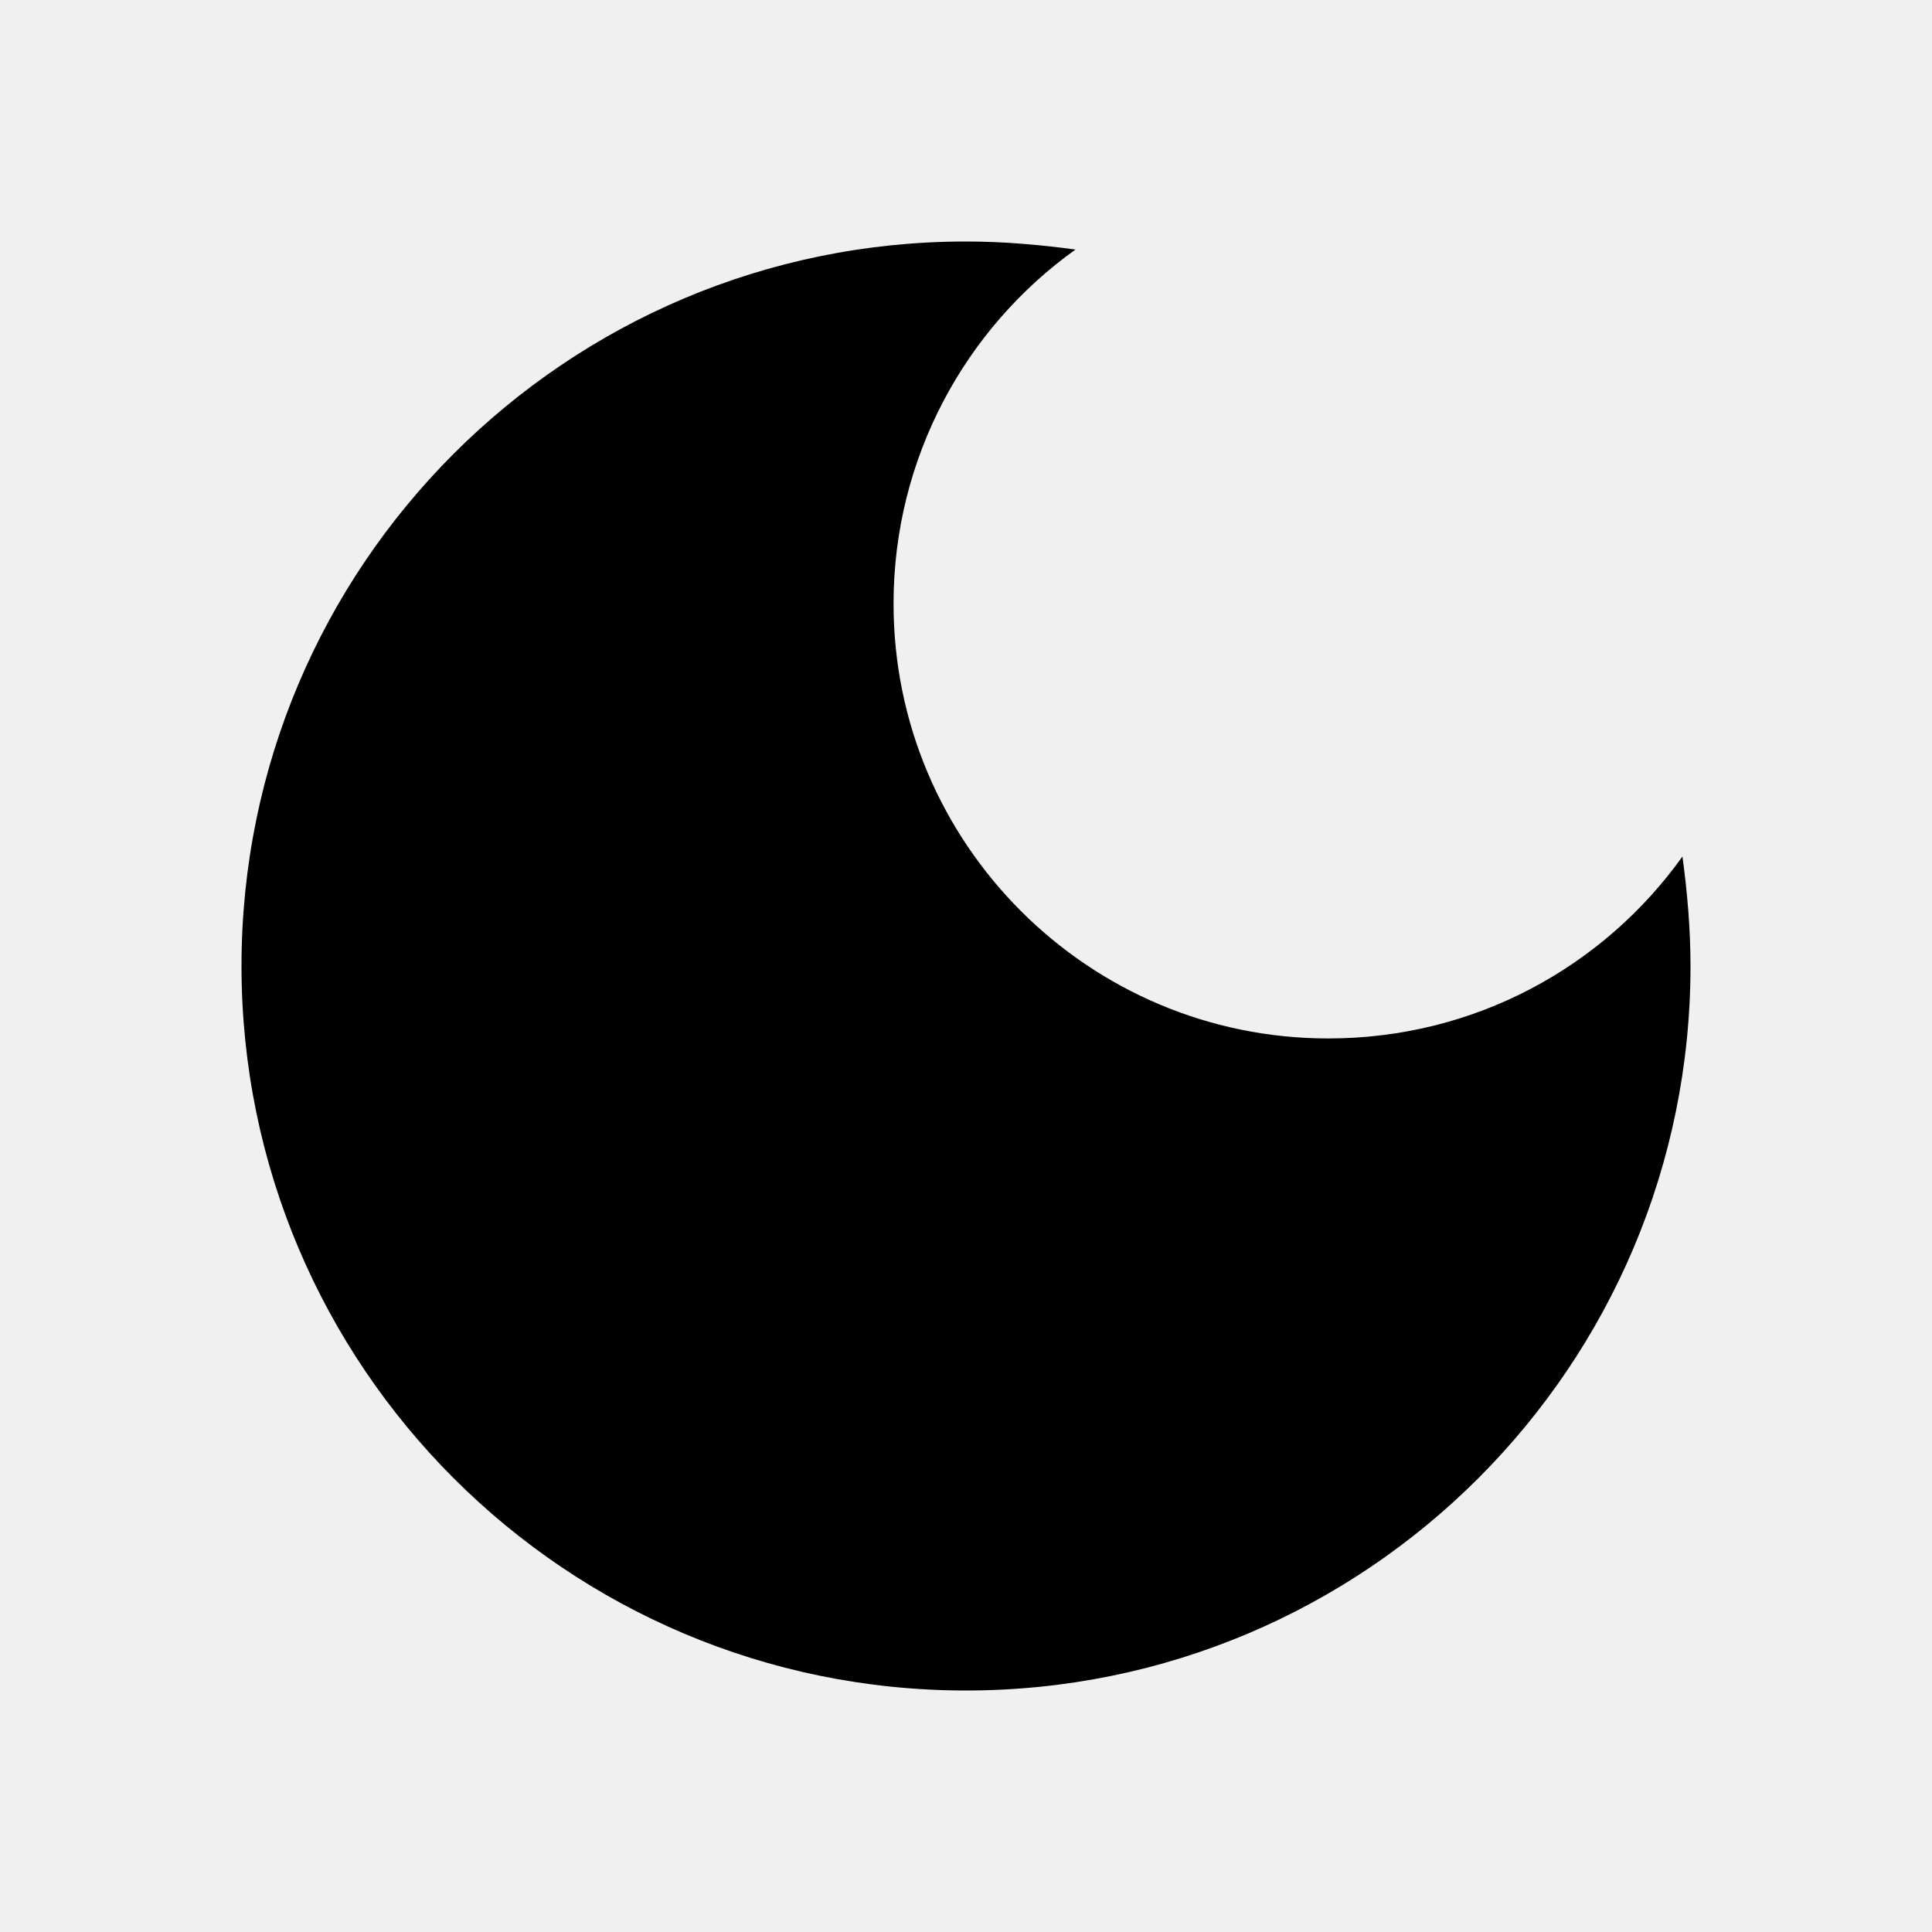
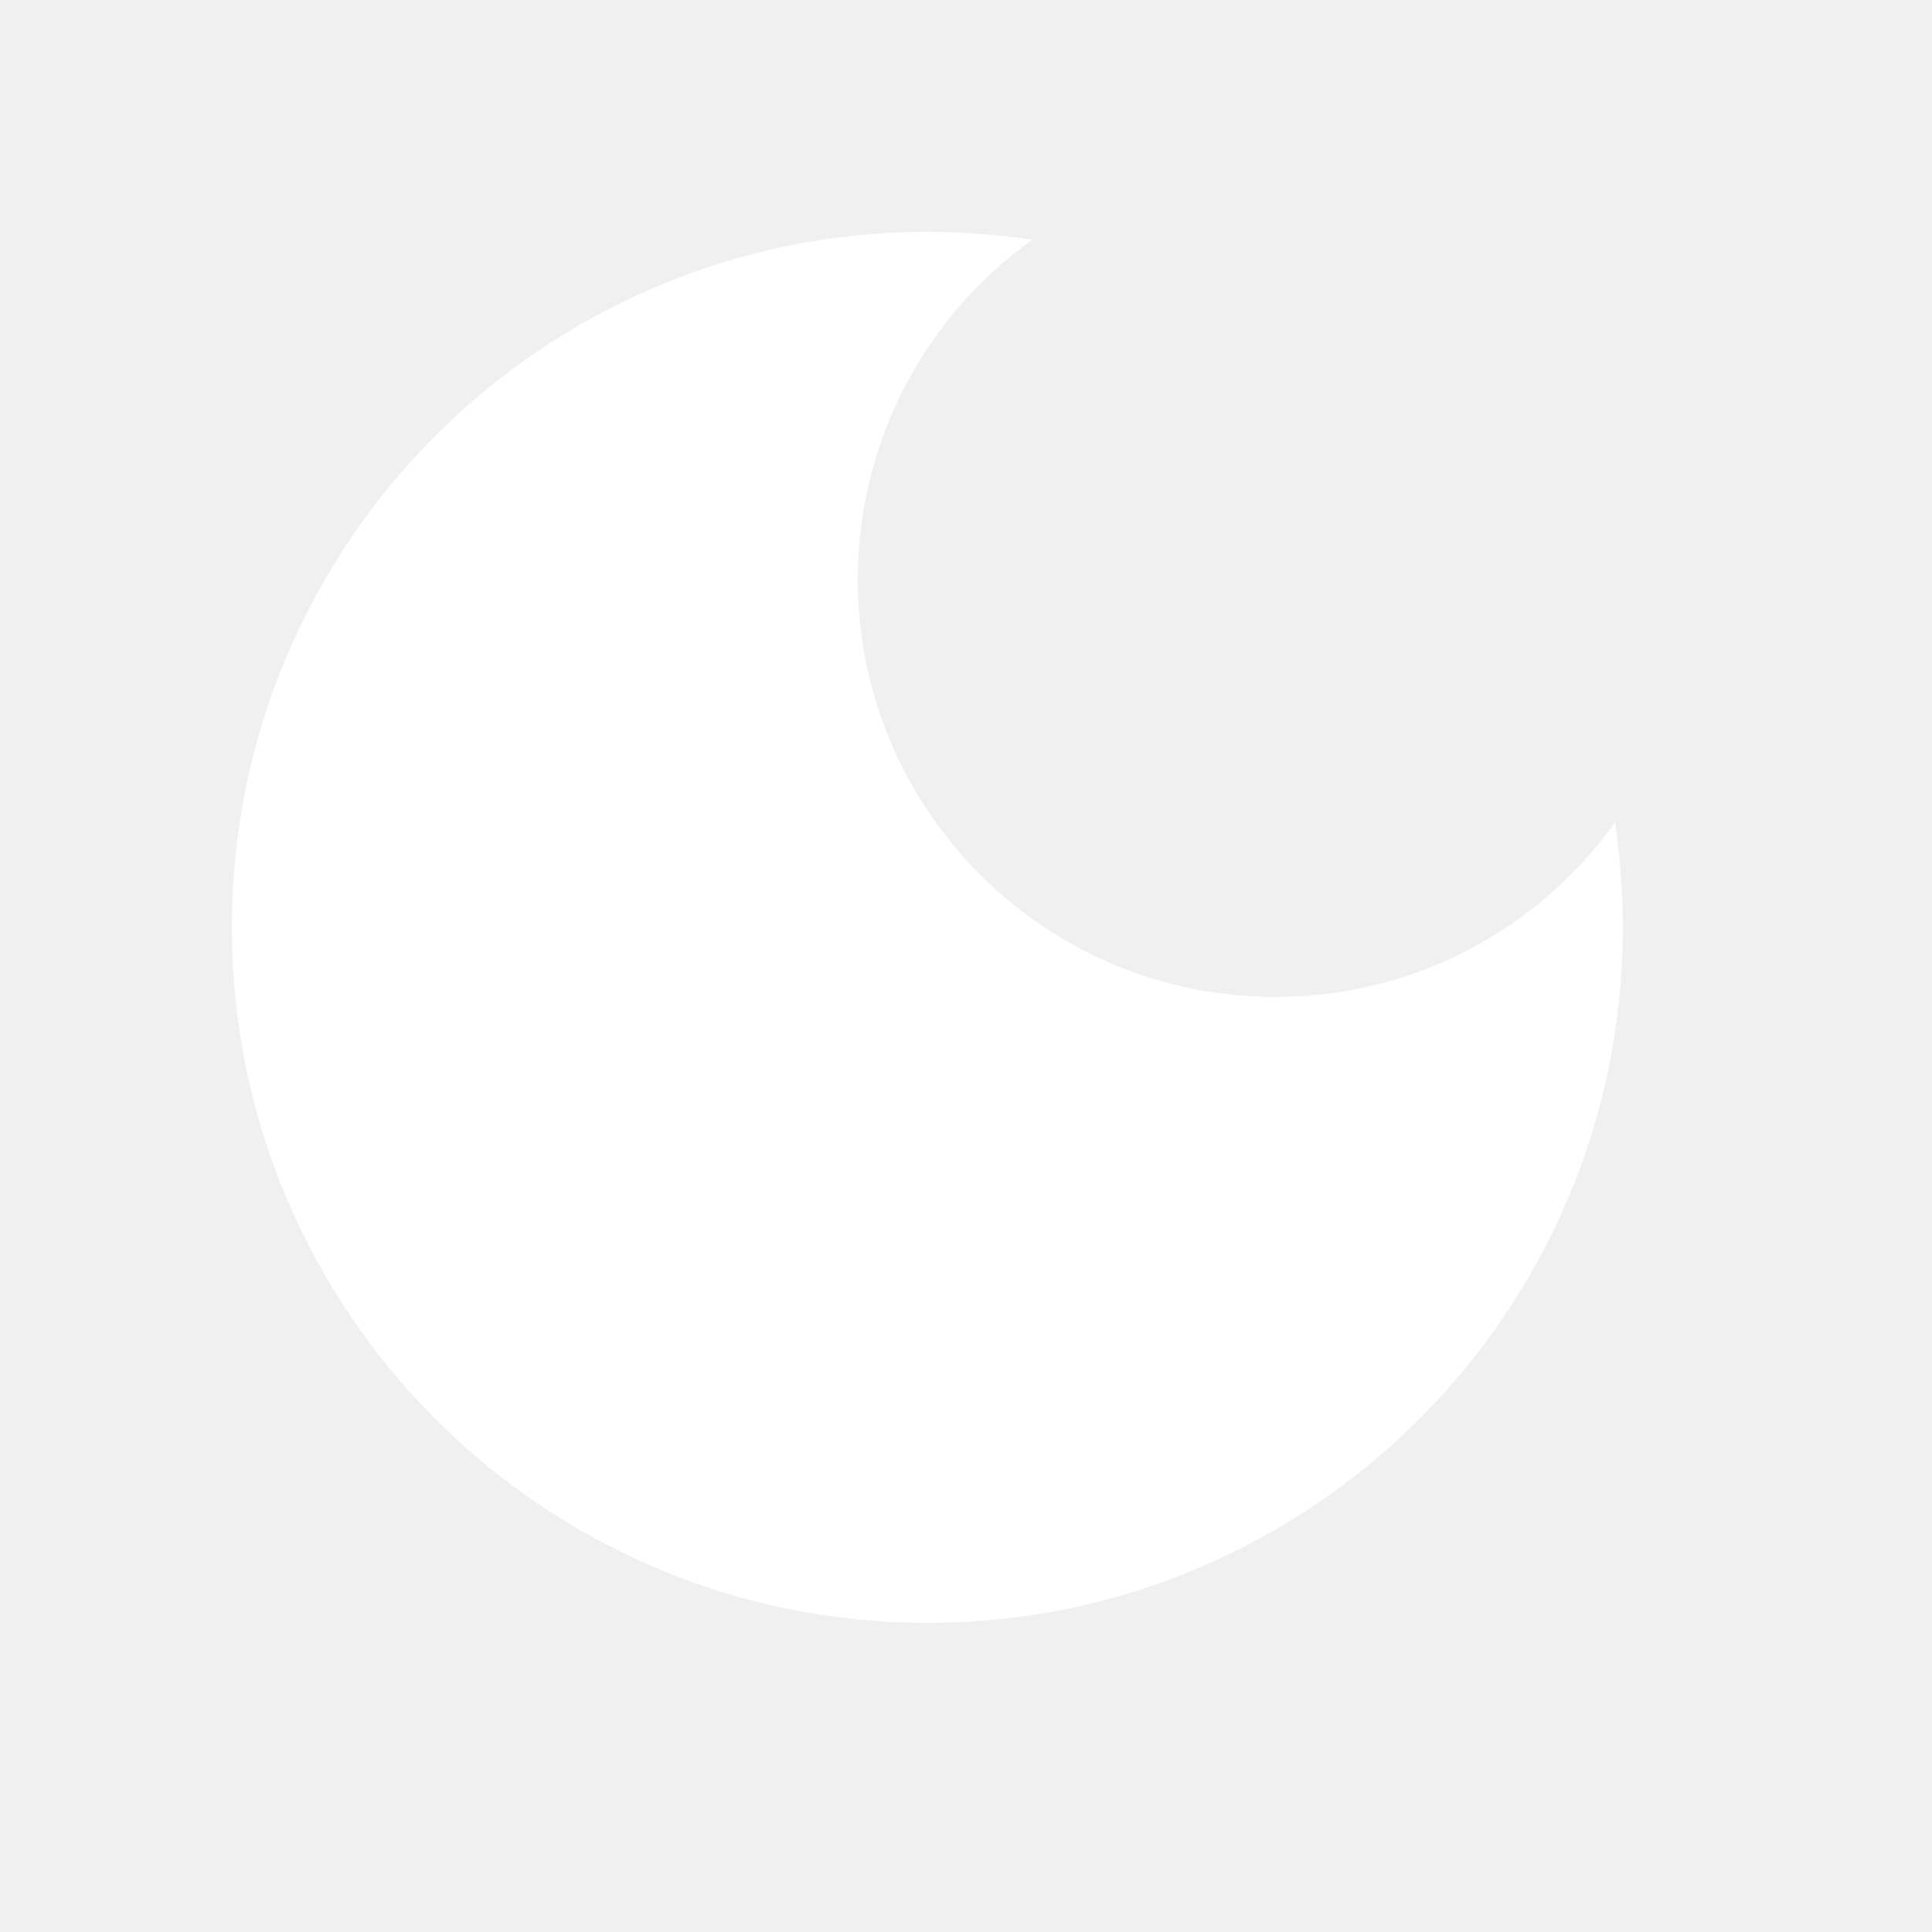
- <svg xmlns="http://www.w3.org/2000/svg" enable-background="new 0 0 24 24" height="24px" viewBox="0 0 24 24" width="24px" fill="#000000">
-   <rect fill="none" height="24" width="24" />
+ <svg xmlns="http://www.w3.org/2000/svg" enable-background="new 0 0 25 25" height="25px" viewBox="0 0 25 25" width="25px" fill="#ffffff">
+   <rect fill="none" height="25" width="25" />
  <path d="M12,3c-4.97,0-9,4.03-9,9s4.03,9,9,9s9-4.03,9-9c0-0.46-0.04-0.92-0.1-1.36c-0.98,1.37-2.58,2.26-4.4,2.26 c-2.98,0-5.4-2.42-5.4-5.4c0-1.81,0.89-3.42,2.26-4.4C12.92,3.04,12.46,3,12,3L12,3z" />
</svg>
